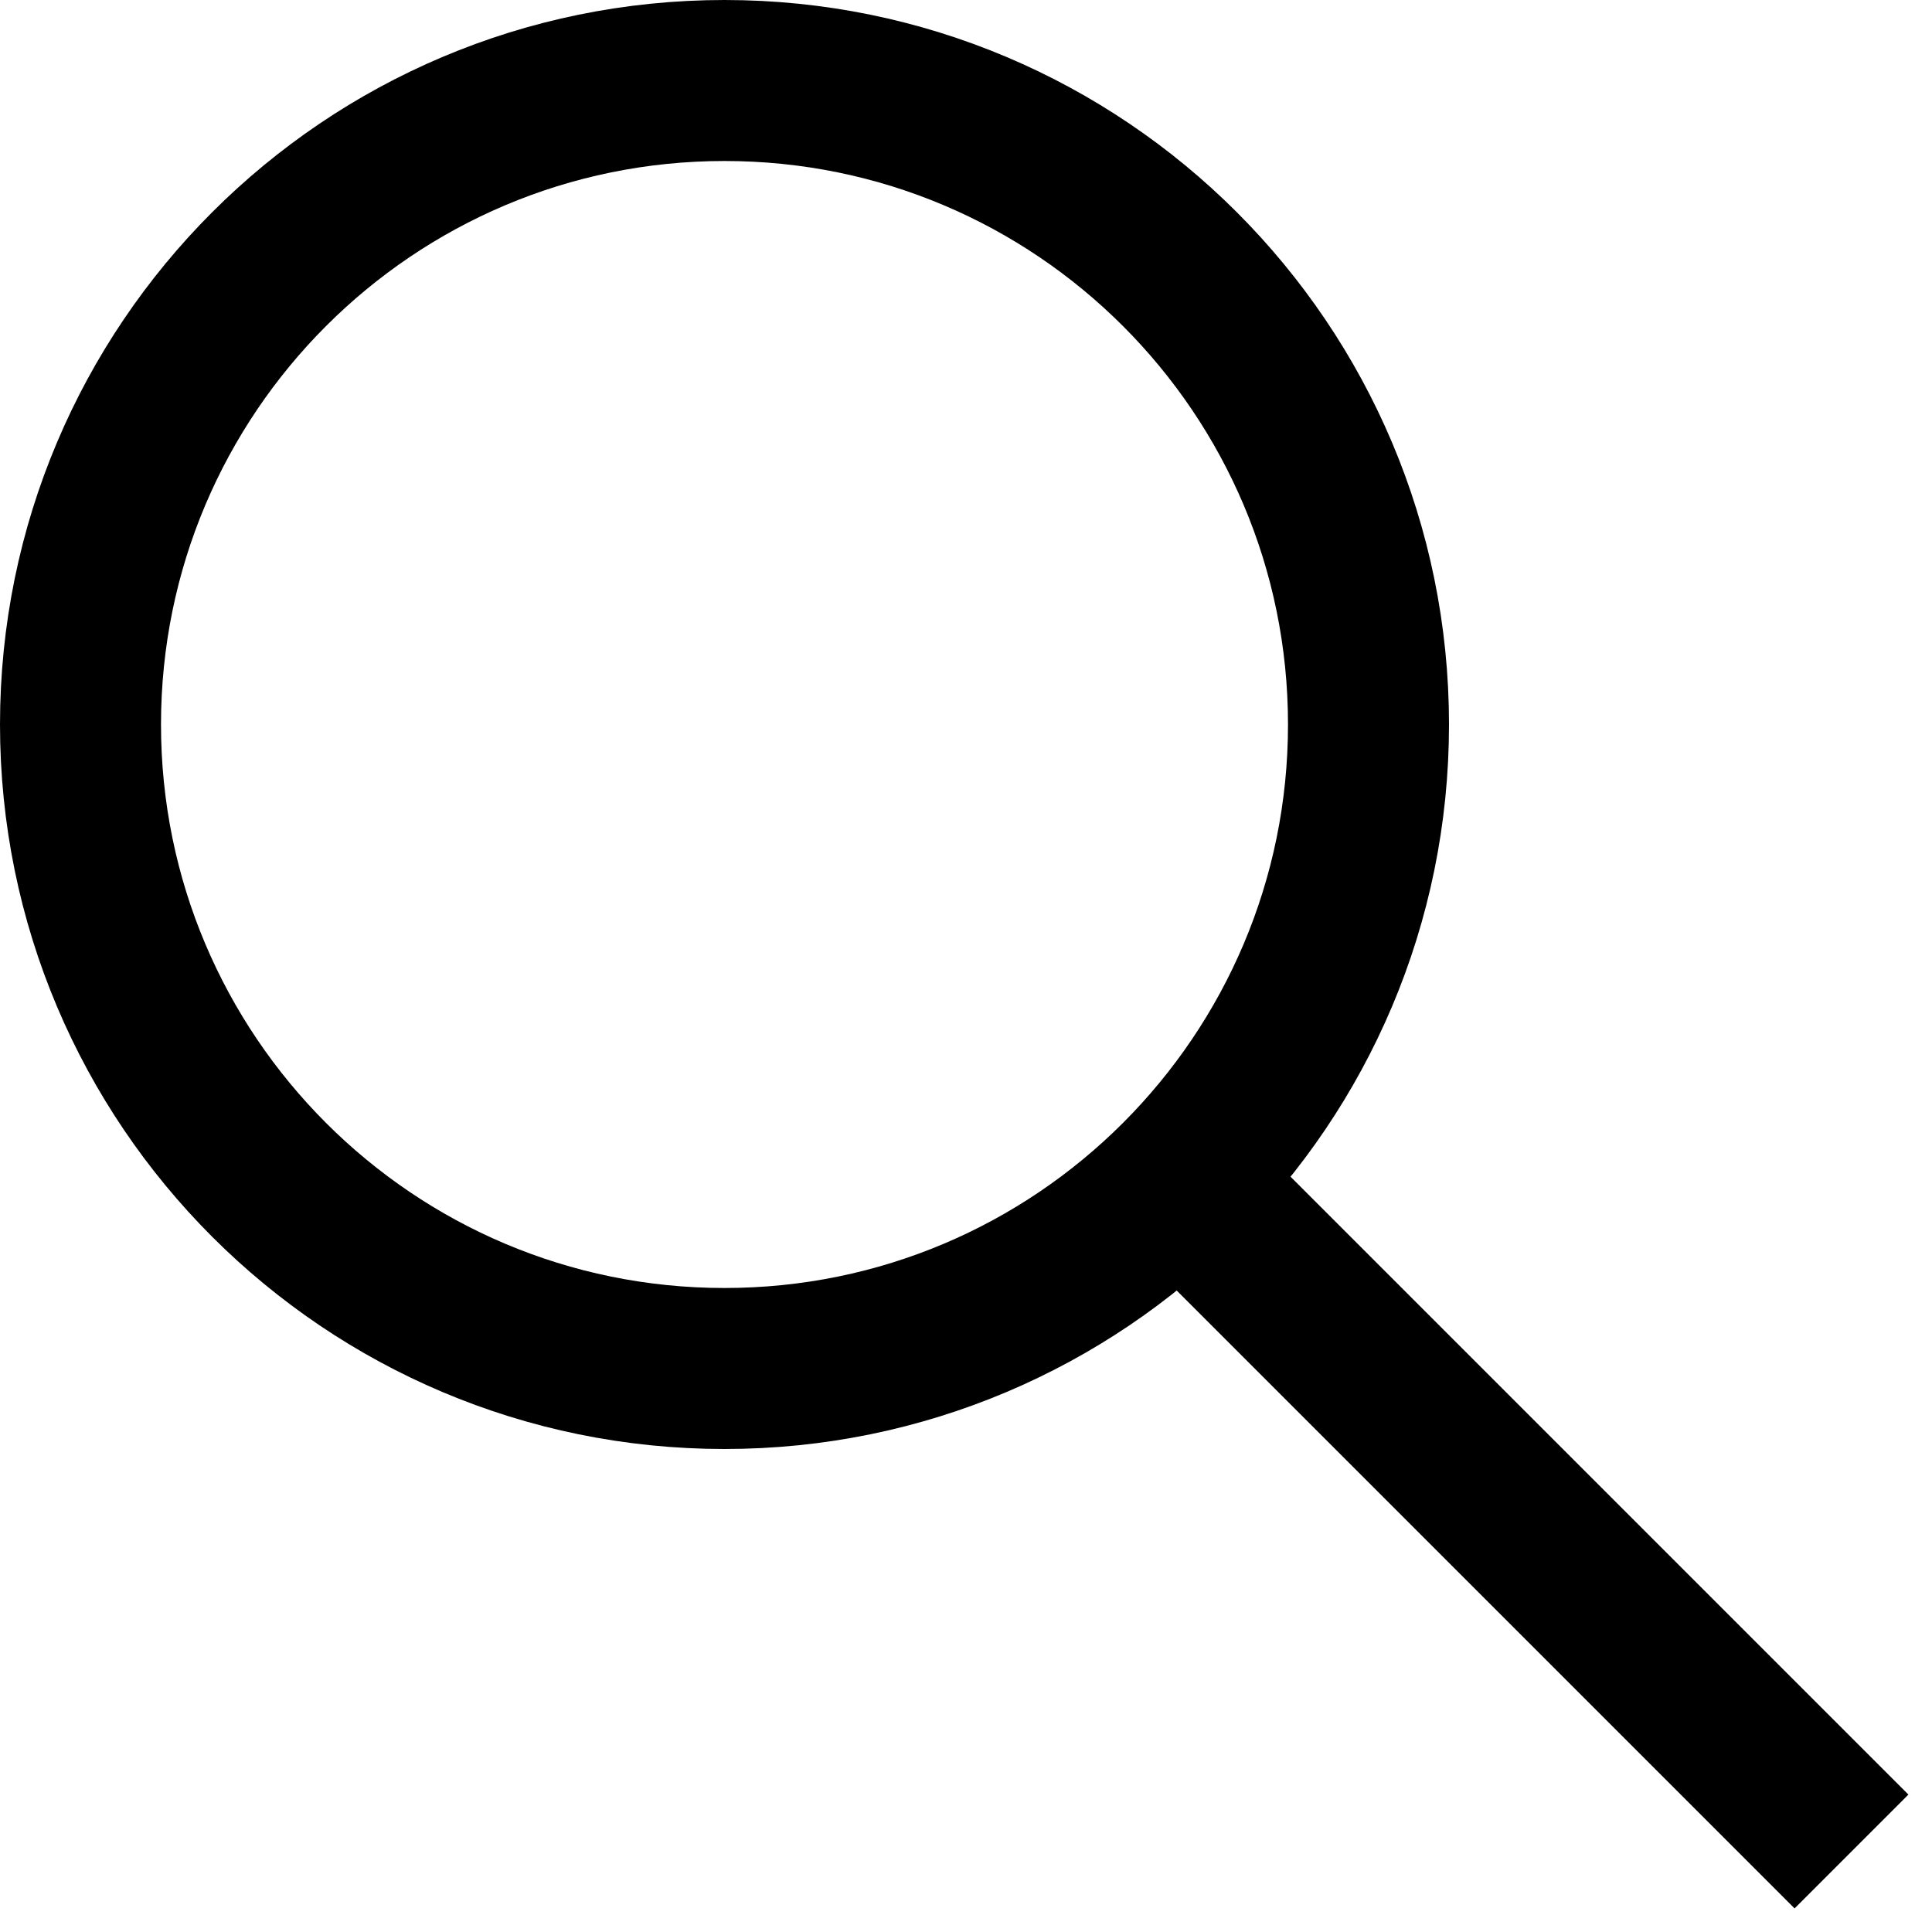
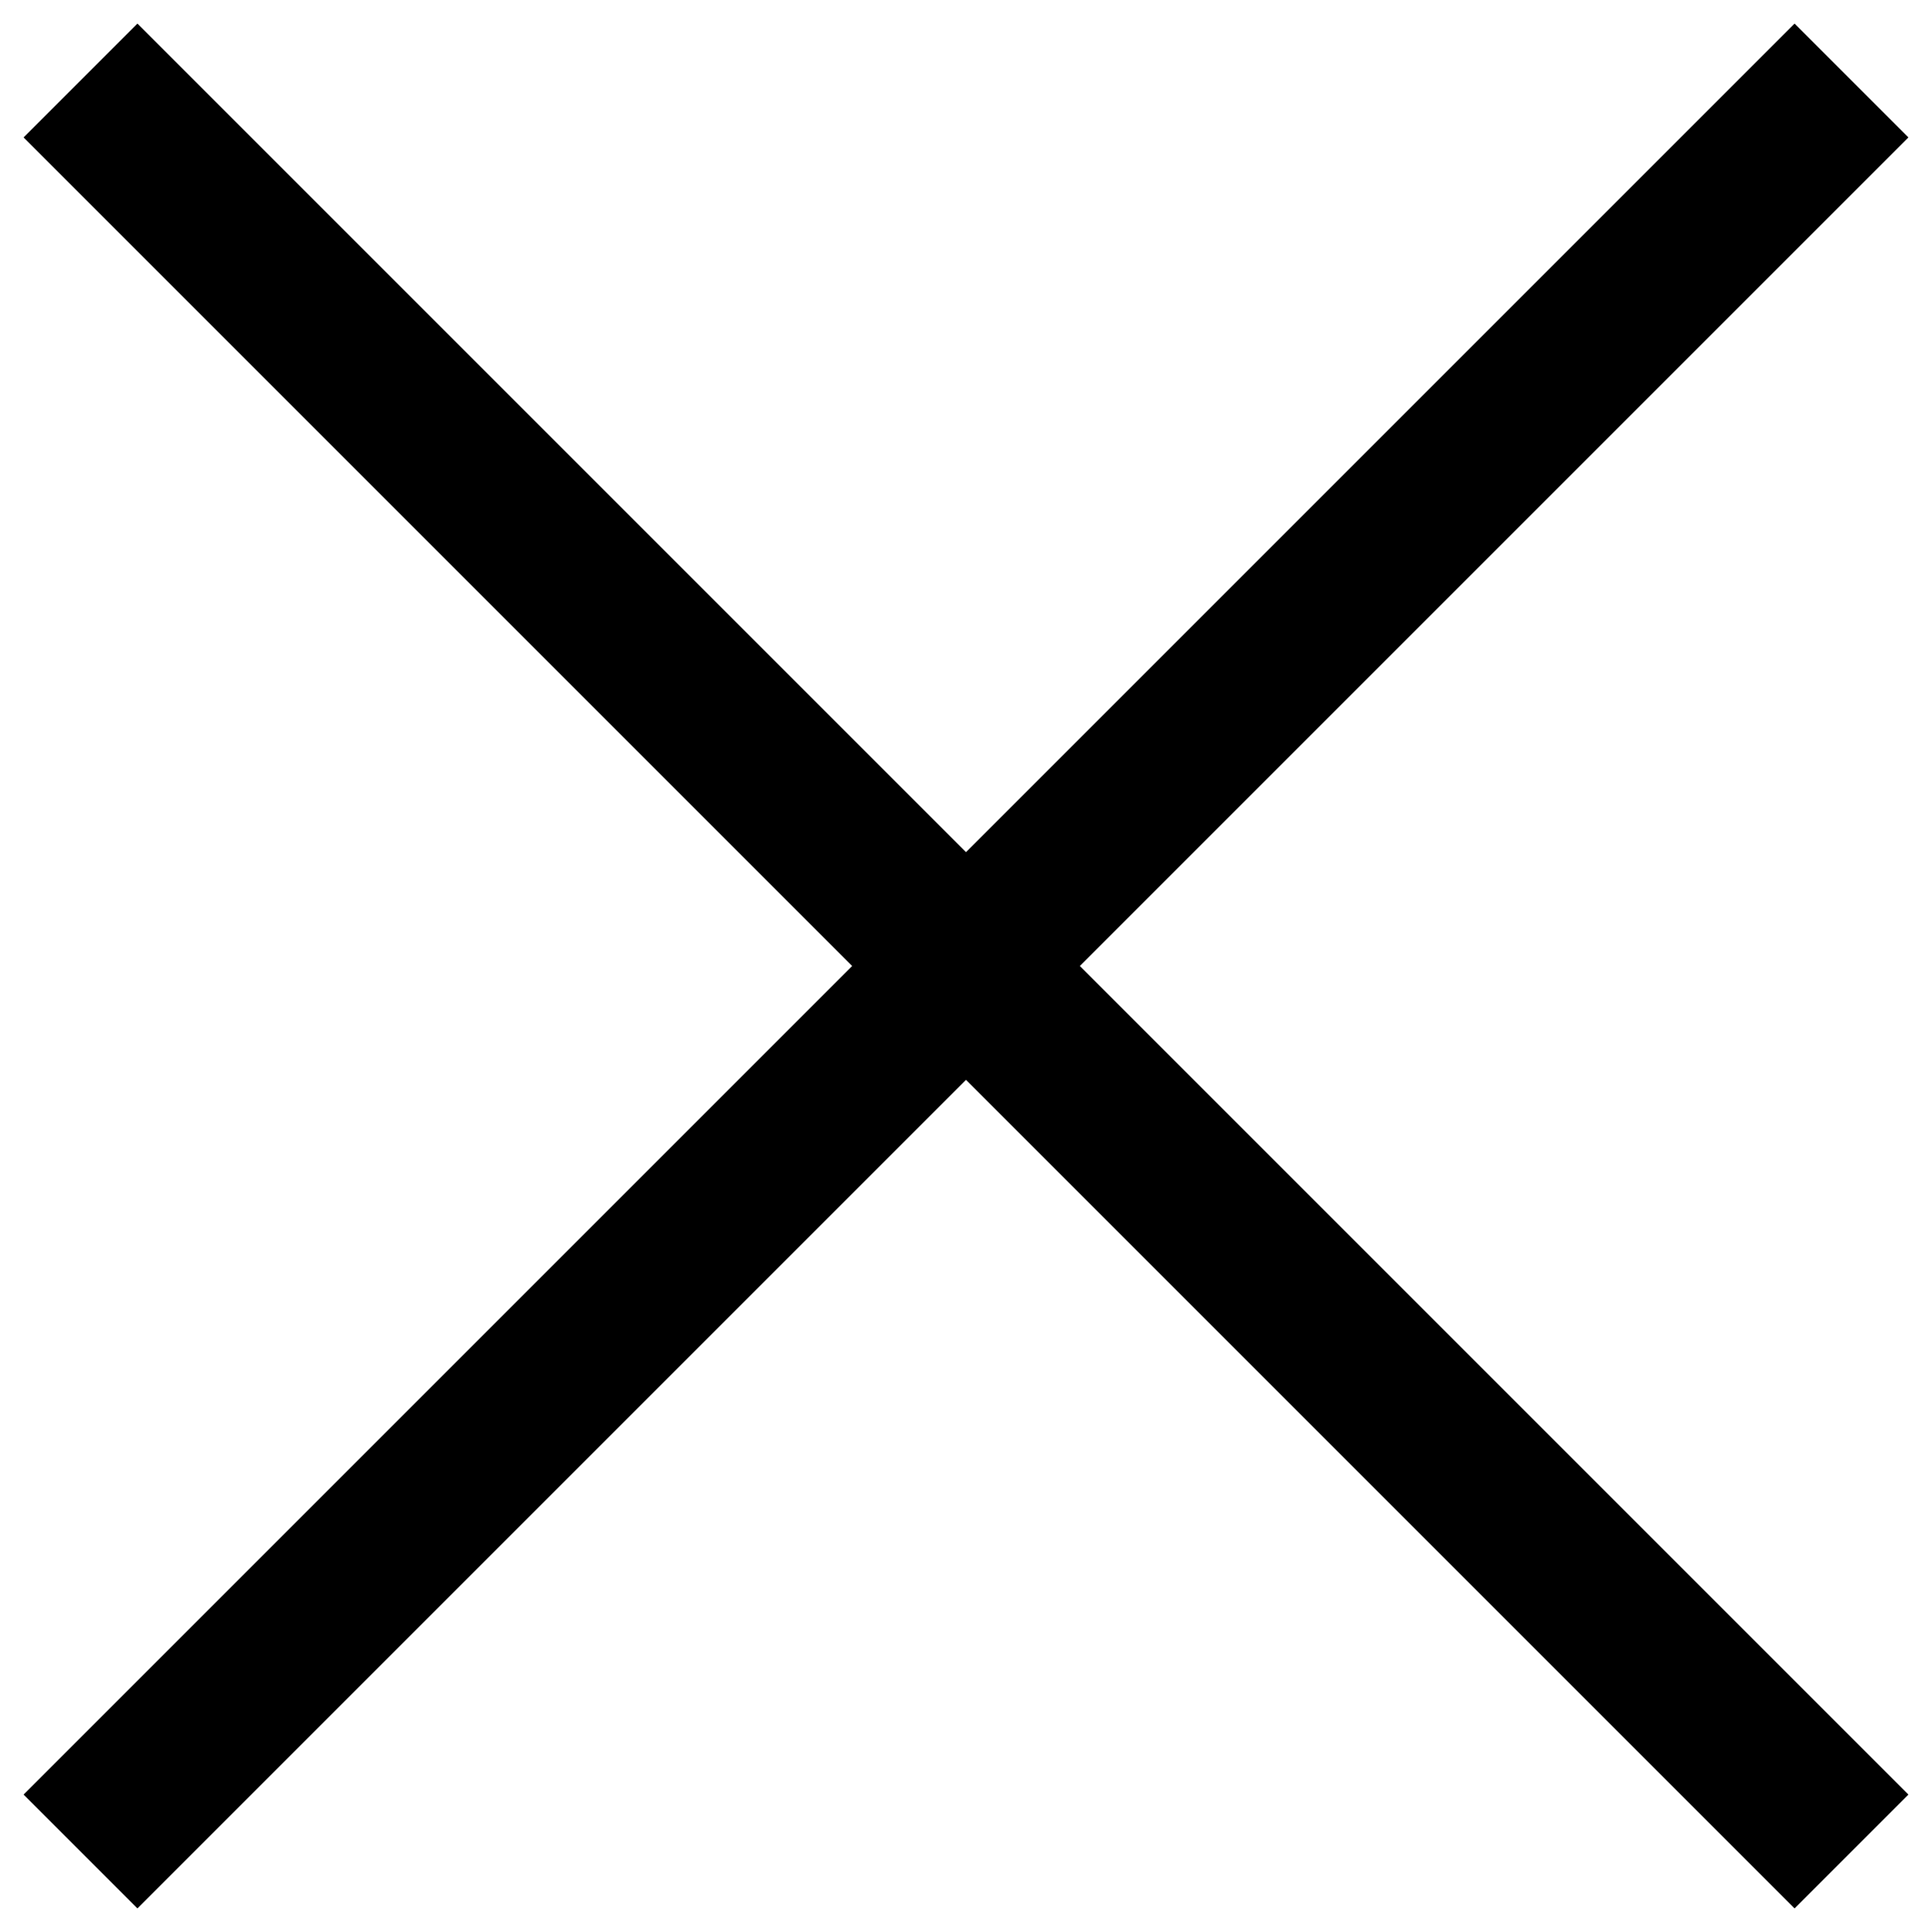
<svg xmlns="http://www.w3.org/2000/svg" width="12" height="12" viewBox="0 0 12 12" fill="none">
  <style>
        path, circle {
            stroke: black;
        }
        @media (prefers-color-scheme: dark) {
            path, circle { stroke: rgb(221, 221, 221); }
        }
    </style>
-   <circle cx="4.5" cy="4.5" r="4" stroke="black" stroke-linecap="round" />
-   <path d="M11.5 11.5L7.5 7.5" stroke="black" />
+   <path d="M0.5 0.5L11.5 11.5M0.5 11.5L11.5 0.5" stroke="black" />
</svg>
